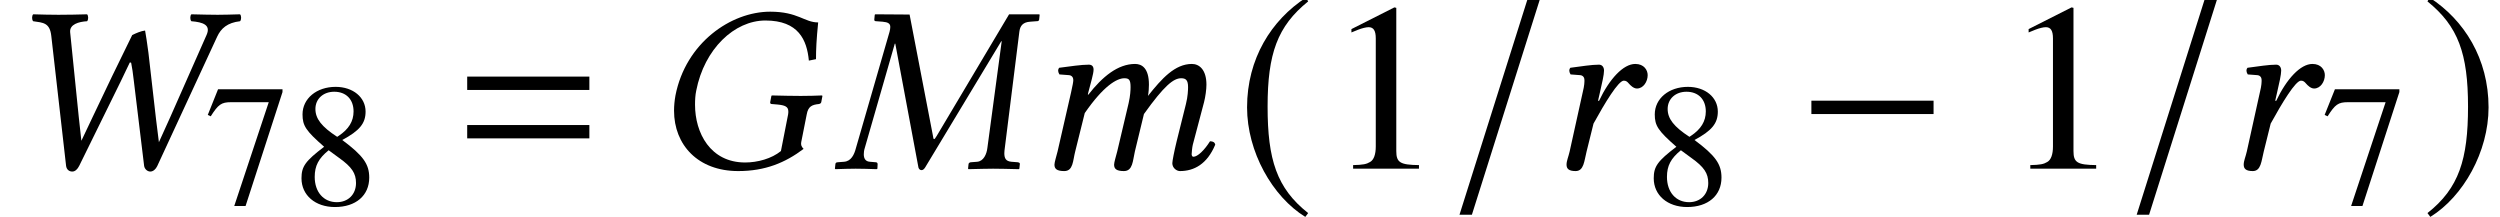
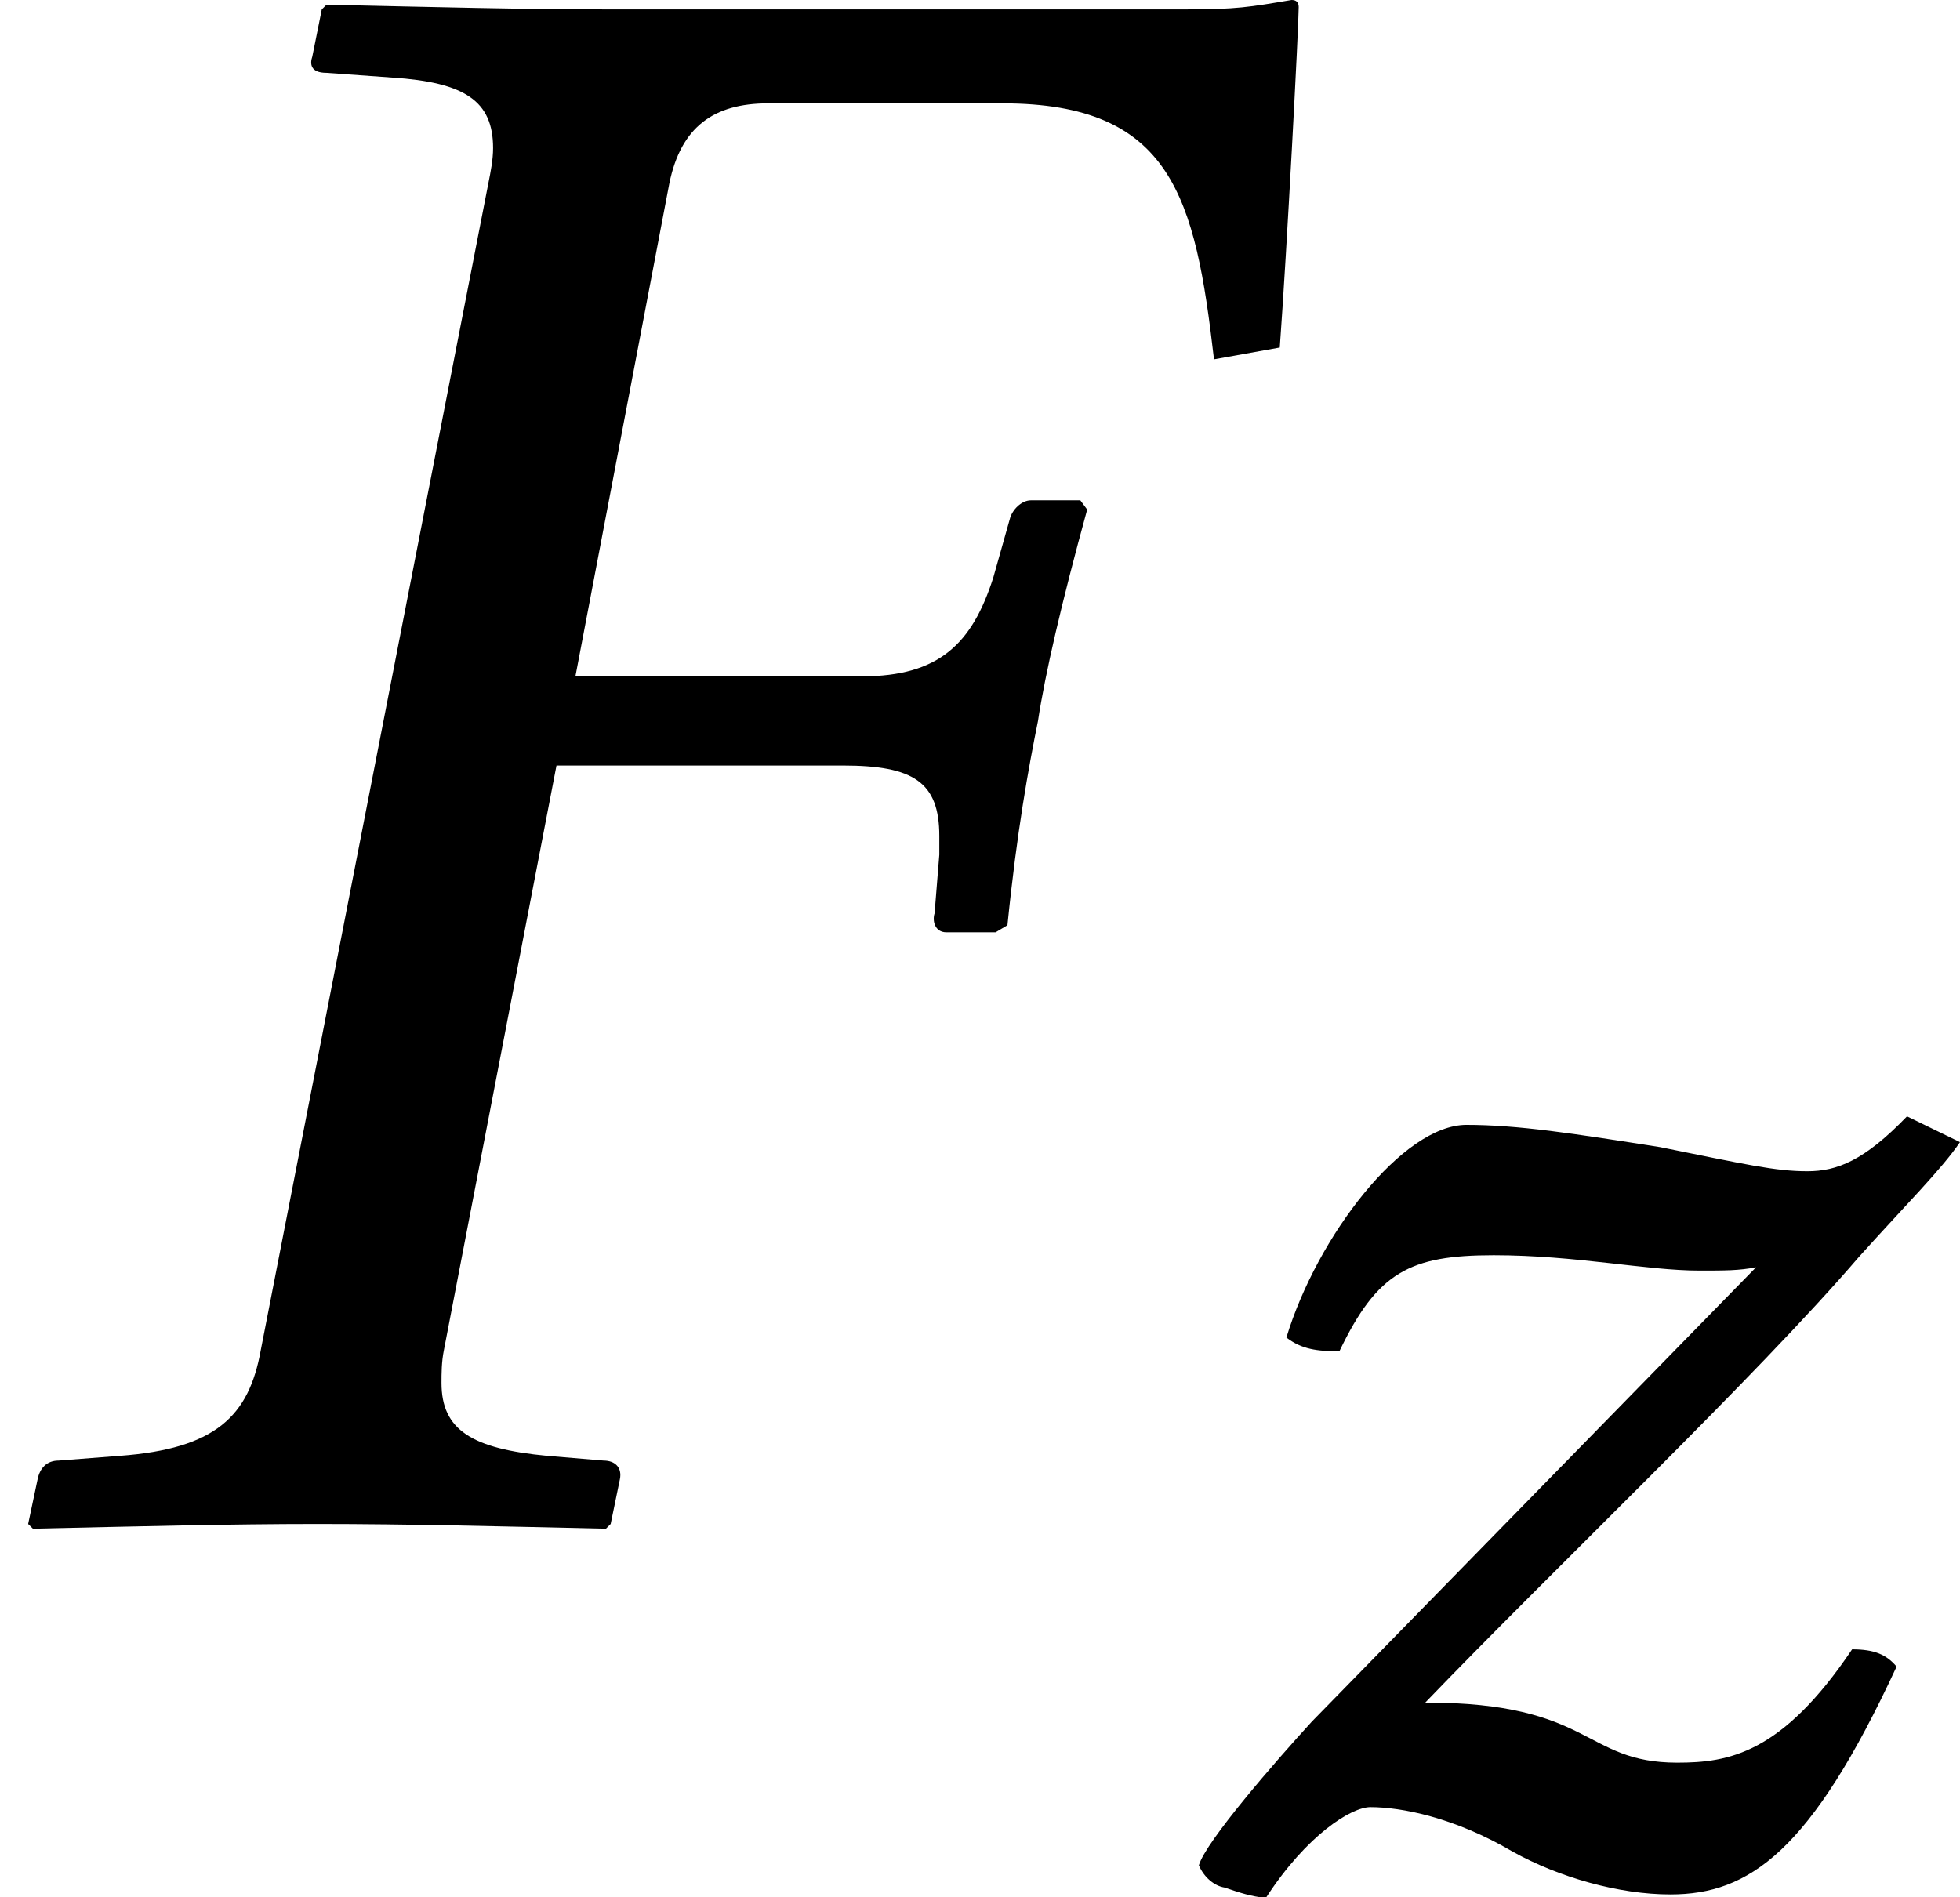
- <svg xmlns="http://www.w3.org/2000/svg" xmlns:xlink="http://www.w3.org/1999/xlink" version="1.1" width="103.992pt" height="9.022pt" viewBox="-.897 -7.017 103.992 9.022">
+ <svg xmlns="http://www.w3.org/2000/svg" xmlns:xlink="http://www.w3.org/1999/xlink" version="1.1" width="8.284pt" height="8.016pt" viewBox="0 -6.442 8.284 8.016">
  <defs>
-     <use id="g16-49" xlink:href="#g13-49" transform="scale(1.369862)" />
-     <path id="g5-0" d="M5.697-2.273V-2.829H.615V-2.273H5.697Z" />
-     <path id="g5-157" d="M.615 1.916H1.131L3.95-7.017H3.434L.615 1.916Z" />
-     <path id="g5-185" d="M2.928-7.117C1.489-6.184 .476-4.576 .476-2.551C.476-.705 1.529 1.161 2.898 2.005L3.017 1.846C1.707 .814 1.33-.387 1.33-2.581C1.33-4.784 1.737-5.925 3.017-6.958L2.928-7.117Z" />
-     <path id="g5-186" d="M.377-7.117L.288-6.958C1.568-5.925 1.975-4.784 1.975-2.581C1.975-.387 1.598 .814 .288 1.846L.407 2.005C1.777 1.161 2.829-.705 2.829-2.551C2.829-4.576 1.816-6.184 .377-7.117Z" />
-     <path id="g3-61" d="M5.479-3.275V-3.831H.397V-3.275H5.479ZM5.479-1.261V-1.816H.397V-1.261H5.479Z" />
-     <path id="g13-49" d="M2.855 0V-.109C2.282-.116 2.166-.188 2.166-.536V-4.884L2.108-4.898L.804-4.239V-4.137C.891-4.173 .971-4.202 1-4.217C1.13-4.268 1.253-4.297 1.326-4.297C1.478-4.297 1.543-4.188 1.543-3.956V-.674C1.543-.435 1.485-.268 1.369-.203C1.261-.138 1.159-.116 .855-.109V0H2.855Z" />
-     <path id="g13-55" d="M3.253-4.681V-4.797H.572L.145-3.731L.268-3.673C.58-4.166 .71-4.26 1.109-4.26H2.681L1.246 .058H1.717L3.253-4.681Z" />
-     <path id="g13-56" d="M3.224-1.123C3.224-1.681 2.978-2.036 2.101-2.688C2.819-3.072 3.072-3.376 3.072-3.869C3.072-4.463 2.55-4.898 1.826-4.898C1.036-4.898 .449-4.413 .449-3.753C.449-3.282 .587-3.072 1.348-2.406C.565-1.811 .406-1.587 .406-1.094C.406-.391 .978 .101 1.797 .101C2.666 .101 3.224-.377 3.224-1.123ZM2.674-.898C2.674-.427 2.348-.101 1.877-.101C1.326-.101 .956-.522 .956-1.152C.956-1.616 1.116-1.92 1.536-2.261L1.971-1.942C2.5-1.565 2.674-1.304 2.674-.898ZM2.572-3.876C2.572-3.463 2.369-3.137 1.956-2.862C1.92-2.84 1.92-2.84 1.891-2.819C1.246-3.239 .985-3.572 .985-3.978C.985-4.398 1.311-4.695 1.768-4.695C2.261-4.695 2.572-4.376 2.572-3.876Z" />
-     <path id="g8-28" d="M4.834-6.531C3.196-6.531 1.32-5.231 .893-3.047C.854-2.829 .834-2.62 .834-2.412C.834-.993 1.826 .099 3.504 .099C4.625 .099 5.459-.248 6.223-.824C6.134-.913 6.104-.993 6.124-1.102L6.352-2.253C6.412-2.6 6.581-2.66 6.858-2.69C6.908-2.7 6.948-2.72 6.958-2.769L7.007-3.027L6.987-3.047C6.7-3.037 6.491-3.027 6.104-3.027C5.737-3.027 5.35-3.037 4.903-3.047L4.883-3.027L4.834-2.769C4.824-2.72 4.854-2.69 4.893-2.69L5.131-2.67C5.449-2.64 5.588-2.581 5.588-2.382C5.588-2.342 5.588-2.303 5.578-2.253L5.28-.734C4.893-.417 4.308-.258 3.792-.258C2.342-.258 1.707-1.489 1.707-2.66C1.707-2.859 1.717-3.057 1.757-3.246C2.094-4.983 3.345-6.164 4.635-6.164C6.015-6.164 6.362-5.35 6.442-4.496L6.739-4.556C6.739-4.973 6.759-5.37 6.829-6.084C6.253-6.084 5.995-6.531 4.834-6.531Z" />
-     <path id="g8-34" d="M6.501-.864C6.471-.605 6.342-.308 6.074-.288L5.816-.268C5.777-.268 5.717-.238 5.717-.189L5.697 0L5.717 .02C6.174 .01 6.461 0 6.739 0C7.027 0 7.365 .01 7.811 .02L7.831 0L7.851-.189C7.861-.238 7.821-.258 7.762-.268L7.504-.288C7.265-.308 7.206-.437 7.206-.645C7.206-.715 7.216-.784 7.226-.864L7.831-5.697C7.861-5.955 7.99-6.094 8.278-6.114L8.536-6.134C8.585-6.134 8.645-6.134 8.655-6.203L8.675-6.402L8.655-6.422H7.404L4.397-1.37C4.337-1.27 4.308-1.231 4.288-1.231C4.258-1.231 4.248-1.27 4.238-1.36L3.265-6.412L1.836-6.422L1.816-6.402L1.797-6.203C1.797-6.164 1.806-6.134 1.876-6.134L2.144-6.114C2.372-6.094 2.462-6.035 2.462-5.896C2.462-5.836 2.452-5.777 2.432-5.697L1.032-.854C.963-.586 .834-.308 .536-.288L.278-.268C.218-.268 .179-.238 .179-.189L.159 0L.179 .02C.466 .01 .794 0 1.022 0S1.618 .01 1.896 .02L1.926 0L1.935-.189C1.935-.238 1.906-.268 1.856-.268L1.618-.288C1.429-.298 1.36-.427 1.36-.596C1.36-.675 1.37-.764 1.399-.854L2.65-5.201H2.67L3.633-.05C3.653 .02 3.702 .06 3.762 .06C3.811 .06 3.861 .03 3.911-.05L7.077-5.3H7.097L6.501-.864Z" />
-     <path id="g8-44" d="M2.134-5.519L2.749-.119C2.769 .03 2.868 .119 3.007 .119C3.127 .119 3.226 .02 3.295-.119L5.042-3.672C5.181-3.95 5.33-4.288 5.399-4.417C5.419-4.417 5.459-4.427 5.459-4.387C5.499-4.189 5.528-3.99 5.568-3.643L5.995-.119C6.015 .02 6.134 .119 6.253 .119S6.481 .02 6.541-.109L9.032-5.489C9.191-5.836 9.459-6.074 9.985-6.134C10.045-6.193 10.045-6.362 9.985-6.422C9.618-6.412 9.31-6.402 9.052-6.402S8.357-6.412 7.96-6.422C7.901-6.362 7.901-6.193 7.96-6.134C8.456-6.094 8.774-5.975 8.595-5.568L7.077-2.134L6.61-1.102L6.491-2.055L6.174-4.824C6.134-5.161 6.055-5.638 6.035-5.747C5.866-5.727 5.657-5.638 5.499-5.558C4.913-4.367 4.417-3.345 3.851-2.144L3.385-1.161L3.275-2.164L2.918-5.677C2.888-6.005 3.275-6.114 3.623-6.134C3.682-6.193 3.682-6.362 3.623-6.422C3.295-6.412 2.819-6.402 2.432-6.402C2.035-6.402 1.777-6.412 1.38-6.422C1.32-6.362 1.32-6.193 1.38-6.134C1.797-6.074 2.074-6.074 2.134-5.519Z" />
-     <path id="g8-60" d="M1.806-3.186L1.241-.715C1.191-.516 1.112-.268 1.112-.169C1.112 0 1.201 .099 1.519 .099C1.896 .099 1.876-.337 1.975-.715L2.372-2.313C3.146-3.434 3.702-3.762 4.02-3.762C4.218-3.762 4.278-3.692 4.278-3.394C4.278-3.275 4.268-3.037 4.198-2.729L3.722-.715C3.672-.516 3.593-.268 3.593-.169C3.593 0 3.682 .099 4 .099C4.377 .099 4.367-.337 4.457-.715L4.834-2.273C5.677-3.454 6.064-3.762 6.382-3.762C6.571-3.762 6.67-3.692 6.67-3.394C6.67-3.285 6.66-2.997 6.581-2.69L6.193-1.131C6.094-.725 6.015-.318 6.015-.228C6.015-.03 6.193 .099 6.332 .099C6.918 .099 7.464-.189 7.801-1.002C7.782-1.092 7.712-1.141 7.583-1.141C7.345-.764 7.067-.496 6.888-.496C6.839-.496 6.819-.556 6.819-.605C6.819-.645 6.839-.893 6.868-1.002L7.335-2.769C7.394-2.997 7.434-3.305 7.434-3.494C7.434-4.119 7.136-4.357 6.829-4.357C6.124-4.357 5.578-3.752 5.002-3.027C5.032-3.186 5.042-3.365 5.042-3.494C5.042-4.189 4.744-4.357 4.466-4.357C3.752-4.357 3.107-3.831 2.521-3.077L2.501-3.087L2.521-3.176C2.62-3.563 2.739-3.95 2.739-4.119C2.739-4.258 2.67-4.327 2.541-4.327C2.223-4.327 1.777-4.258 1.31-4.198C1.241-4.119 1.261-4.01 1.32-3.921L1.717-3.891C1.836-3.881 1.896-3.792 1.896-3.692C1.896-3.603 1.866-3.464 1.806-3.186Z" />
-     <path id="g8-65" d="M2.194-2.829L2.273-3.176C2.362-3.563 2.442-3.911 2.442-4.079C2.442-4.228 2.362-4.327 2.233-4.327C1.916-4.327 1.509-4.258 1.042-4.198C.973-4.119 .993-4.01 1.052-3.921L1.449-3.891C1.568-3.881 1.628-3.792 1.628-3.692C1.628-3.603 1.628-3.464 1.558-3.186L1.012-.715C.963-.496 .883-.328 .883-.169C.883 0 .973 .099 1.261 .099C1.608 .099 1.618-.328 1.717-.715L2.005-1.876C2.481-2.739 3.037-3.662 3.265-3.662C3.365-3.662 3.414-3.613 3.474-3.543C3.543-3.464 3.672-3.335 3.811-3.335C4.079-3.335 4.258-3.623 4.258-3.891C4.258-4.099 4.109-4.357 3.742-4.357C3.246-4.357 2.67-3.742 2.233-2.819L2.194-2.829Z" />
+     <path id="g1-73" d="M3.413-3.217C3.232-3.029 3.116-2.985 2.992-2.985C2.855-2.985 2.732-3.014 2.369-3.087C2-3.145 1.768-3.181 1.551-3.181C1.282-3.181 .92-2.71 .79-2.282C.855-2.232 .92-2.224 1.014-2.224C1.174-2.558 1.311-2.63 1.666-2.63C2.014-2.63 2.311-2.565 2.536-2.565C2.645-2.565 2.703-2.565 2.775-2.579L.898-.659C.746-.493 .449-.152 .42-.051C.442 0 .485 .036 .529 .043C.594 .065 .638 .08 .703 .087C.877-.181 1.065-.297 1.145-.297C1.275-.297 1.5-.254 1.746-.109C1.942 0 2.195 .072 2.413 .072C2.746 .072 3.007-.109 3.369-.891C3.326-.942 3.275-.964 3.181-.964C2.884-.522 2.659-.485 2.442-.485C2.043-.485 2.087-.739 1.377-.739C1.92-1.304 2.775-2.116 3.21-2.623C3.405-2.84 3.558-2.992 3.637-3.108L3.413-3.217Z" />
+     <path id="g5-27" d="M3.563-3.206C3.861-3.206 3.97-3.136 3.97-2.908V-2.829L3.95-2.581C3.94-2.551 3.95-2.501 4-2.501H4.208L4.258-2.531C4.298-2.928 4.347-3.196 4.387-3.394C4.417-3.593 4.486-3.891 4.595-4.288L4.566-4.327H4.357C4.318-4.327 4.278-4.288 4.268-4.248L4.198-4C4.109-3.722 3.97-3.583 3.643-3.583H2.432L2.829-5.667C2.878-5.906 3.017-6.005 3.246-6.005H4.238C4.953-6.005 5.052-5.608 5.131-4.923L5.409-4.973C5.439-5.38 5.489-6.332 5.489-6.412C5.489-6.432 5.479-6.442 5.459-6.442C5.28-6.412 5.231-6.402 5.002-6.402H2.581C2.213-6.402 1.826-6.412 1.38-6.422L1.36-6.402L1.32-6.203C1.31-6.174 1.31-6.134 1.38-6.134L1.658-6.114C1.965-6.094 2.084-6.015 2.084-5.816C2.084-5.767 2.074-5.717 2.064-5.667L1.102-.734C1.052-.457 .913-.318 .506-.288L.248-.268C.199-.268 .169-.238 .159-.189L.119 0L.139 .02C.586 .01 .973 0 1.34 0C1.727 0 2.114 .01 2.561 .02L2.581 0L2.62-.189C2.63-.238 2.6-.268 2.551-.268L2.313-.288C1.995-.318 1.866-.397 1.866-.596C1.866-.635 1.866-.685 1.876-.734L2.352-3.206H3.563Z" />
  </defs>
  <g id="page1">
-     <use x="-.897" y="0" xlink:href="#g8-44" />
-     <use x="7.601" y="1.494" xlink:href="#g13-55" />
-     <use x="11.238" y="1.494" xlink:href="#g13-56" />
-     <use x="18.14" y="0" xlink:href="#g3-61" />
-     <use x="26.307" y="0" xlink:href="#g8-28" />
-     <use x="33.674" y="0" xlink:href="#g8-34" />
-     <use x="41.853" y="0" xlink:href="#g8-60" />
-     <use x="50.501" y="0" xlink:href="#g5-185" />
-     <use x="54.217" y="0" xlink:href="#g16-49" />
-     <use x="59.198" y="0" xlink:href="#g5-157" />
-     <use x="63.383" y="0" xlink:href="#g8-65" />
-     <use x="67.487" y="1.494" xlink:href="#g13-56" />
-     <use x="73.836" y="0" xlink:href="#g5-0" />
-     <use x="82.386" y="0" xlink:href="#g16-49" />
-     <use x="87.367" y="0" xlink:href="#g5-157" />
-     <use x="91.551" y="0" xlink:href="#g8-65" />
-     <use x="95.656" y="1.494" xlink:href="#g13-55" />
-     <use x="99.79" y="0" xlink:href="#g5-186" />
+     <use x="0" y="0" xlink:href="#g5-27" />
+     <use x="4.647" y="1.494" xlink:href="#g1-73" />
  </g>
</svg>
